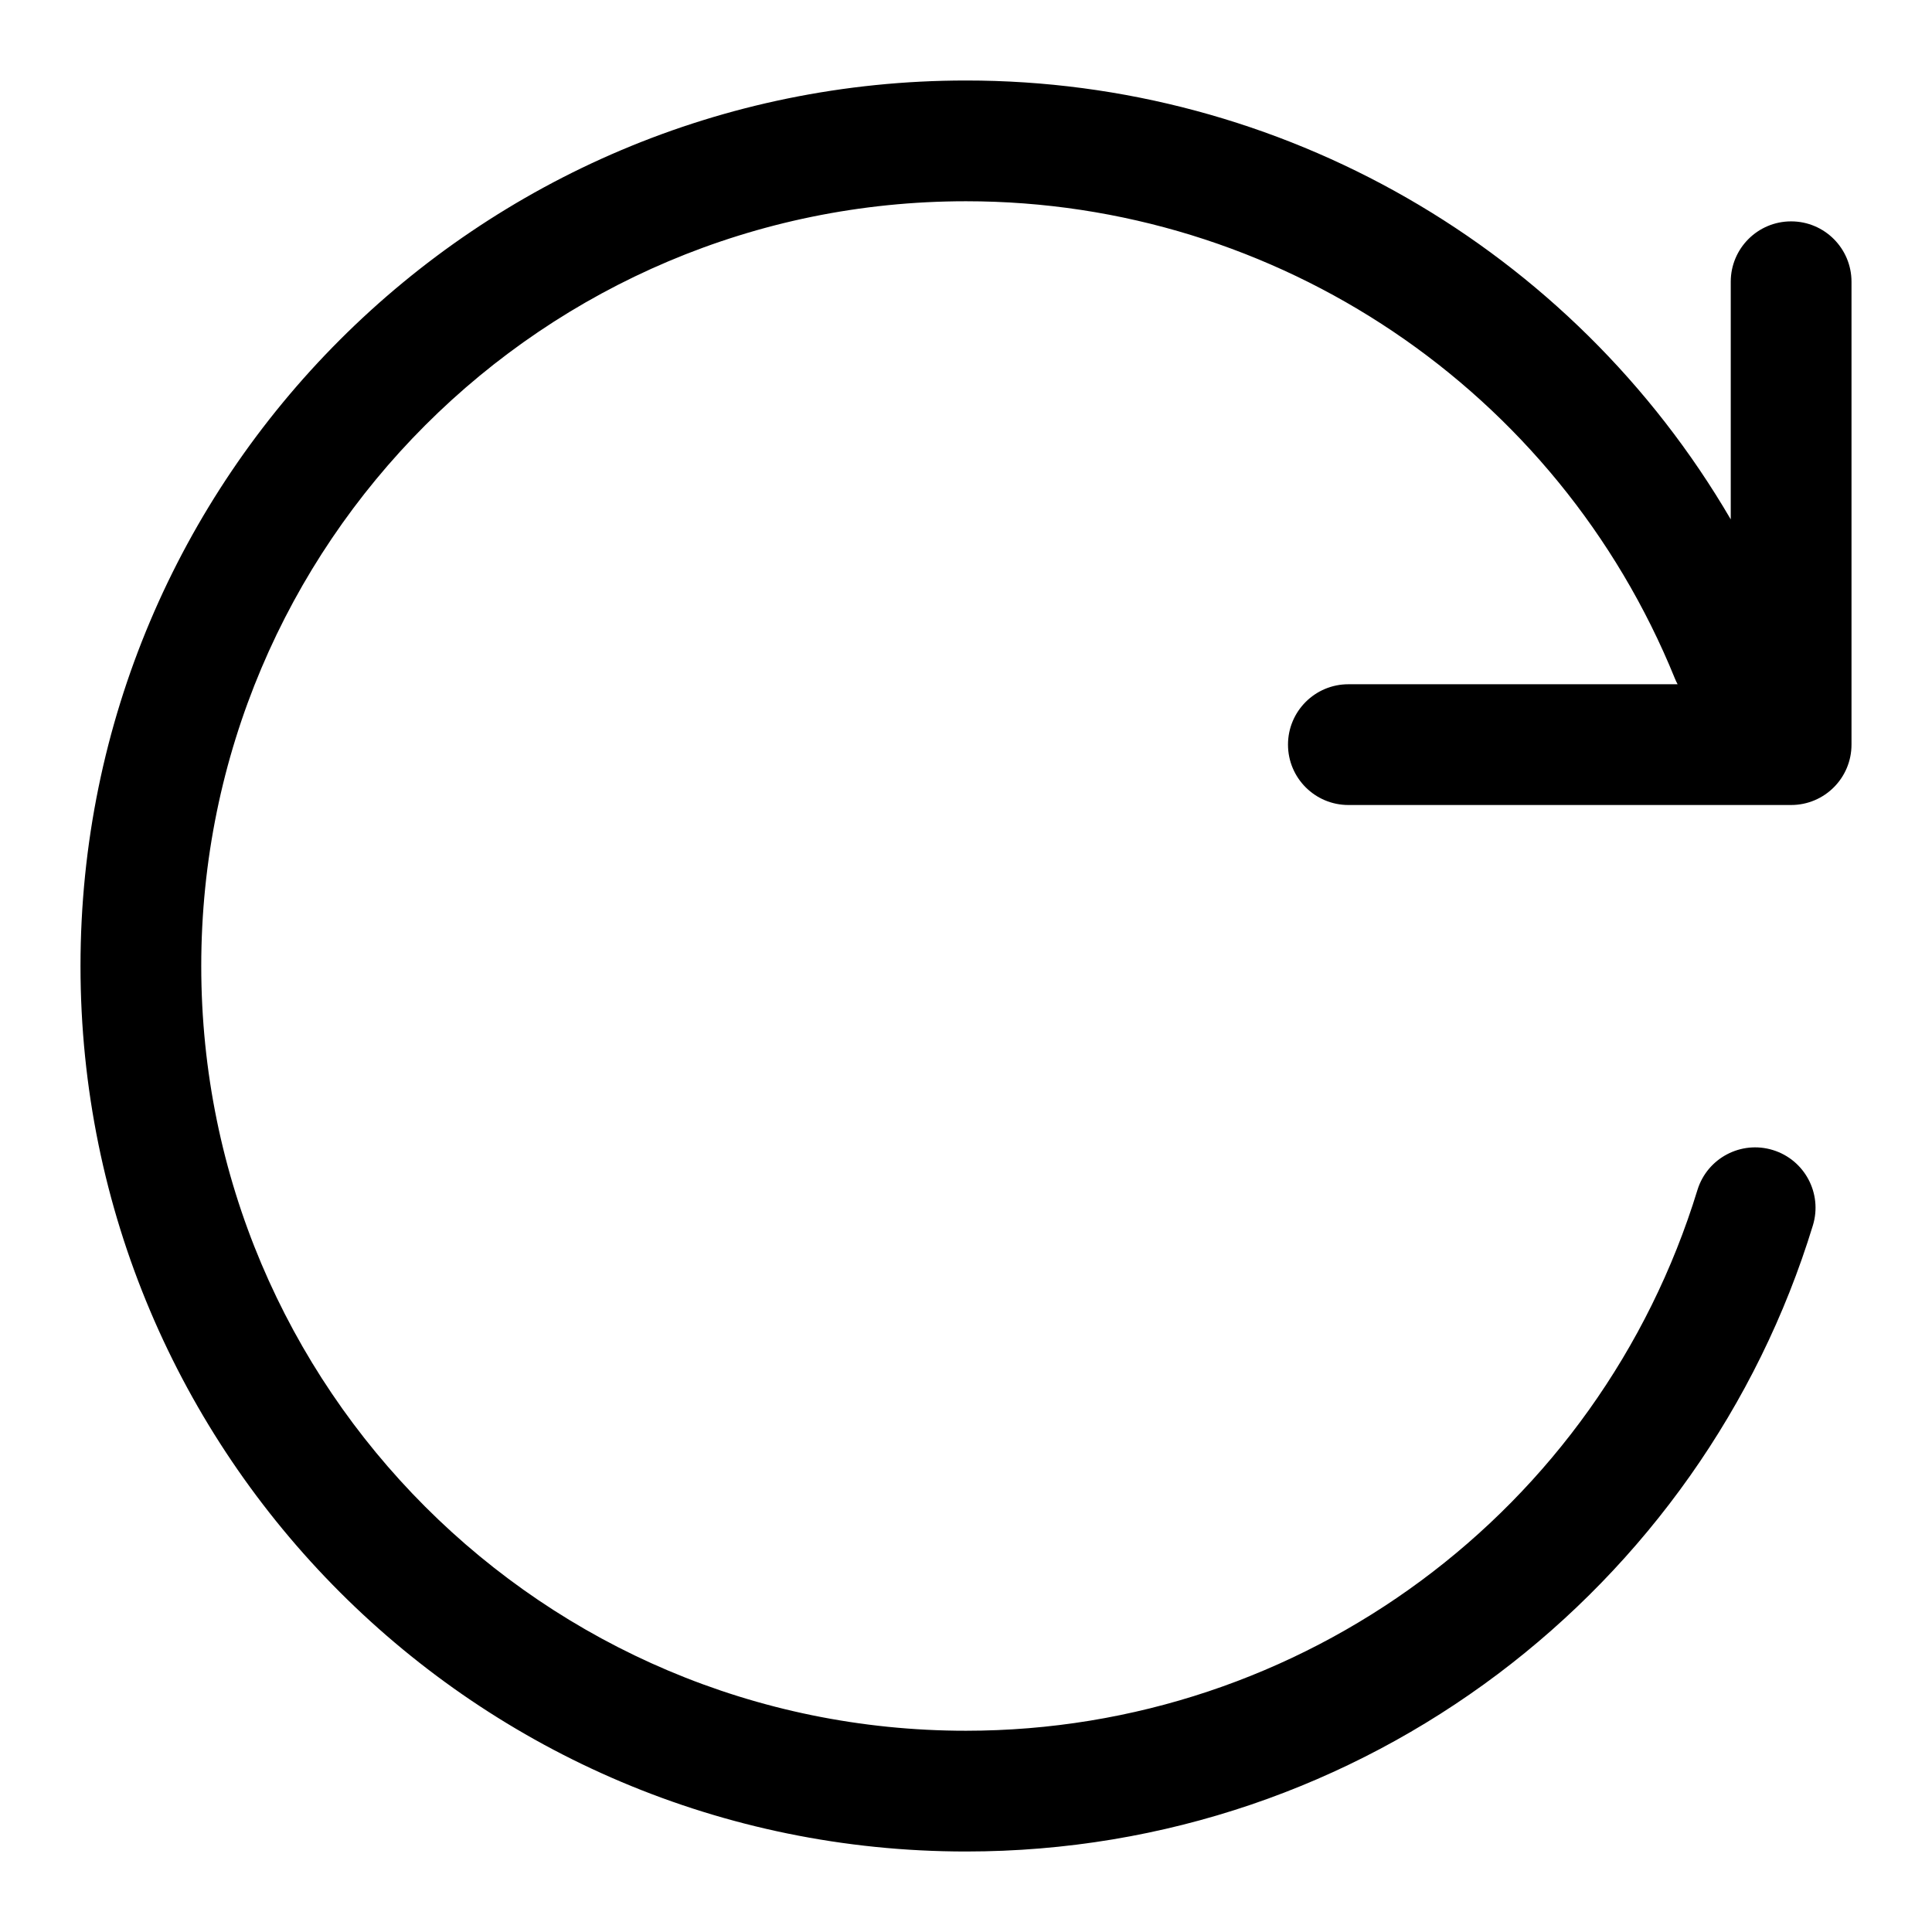
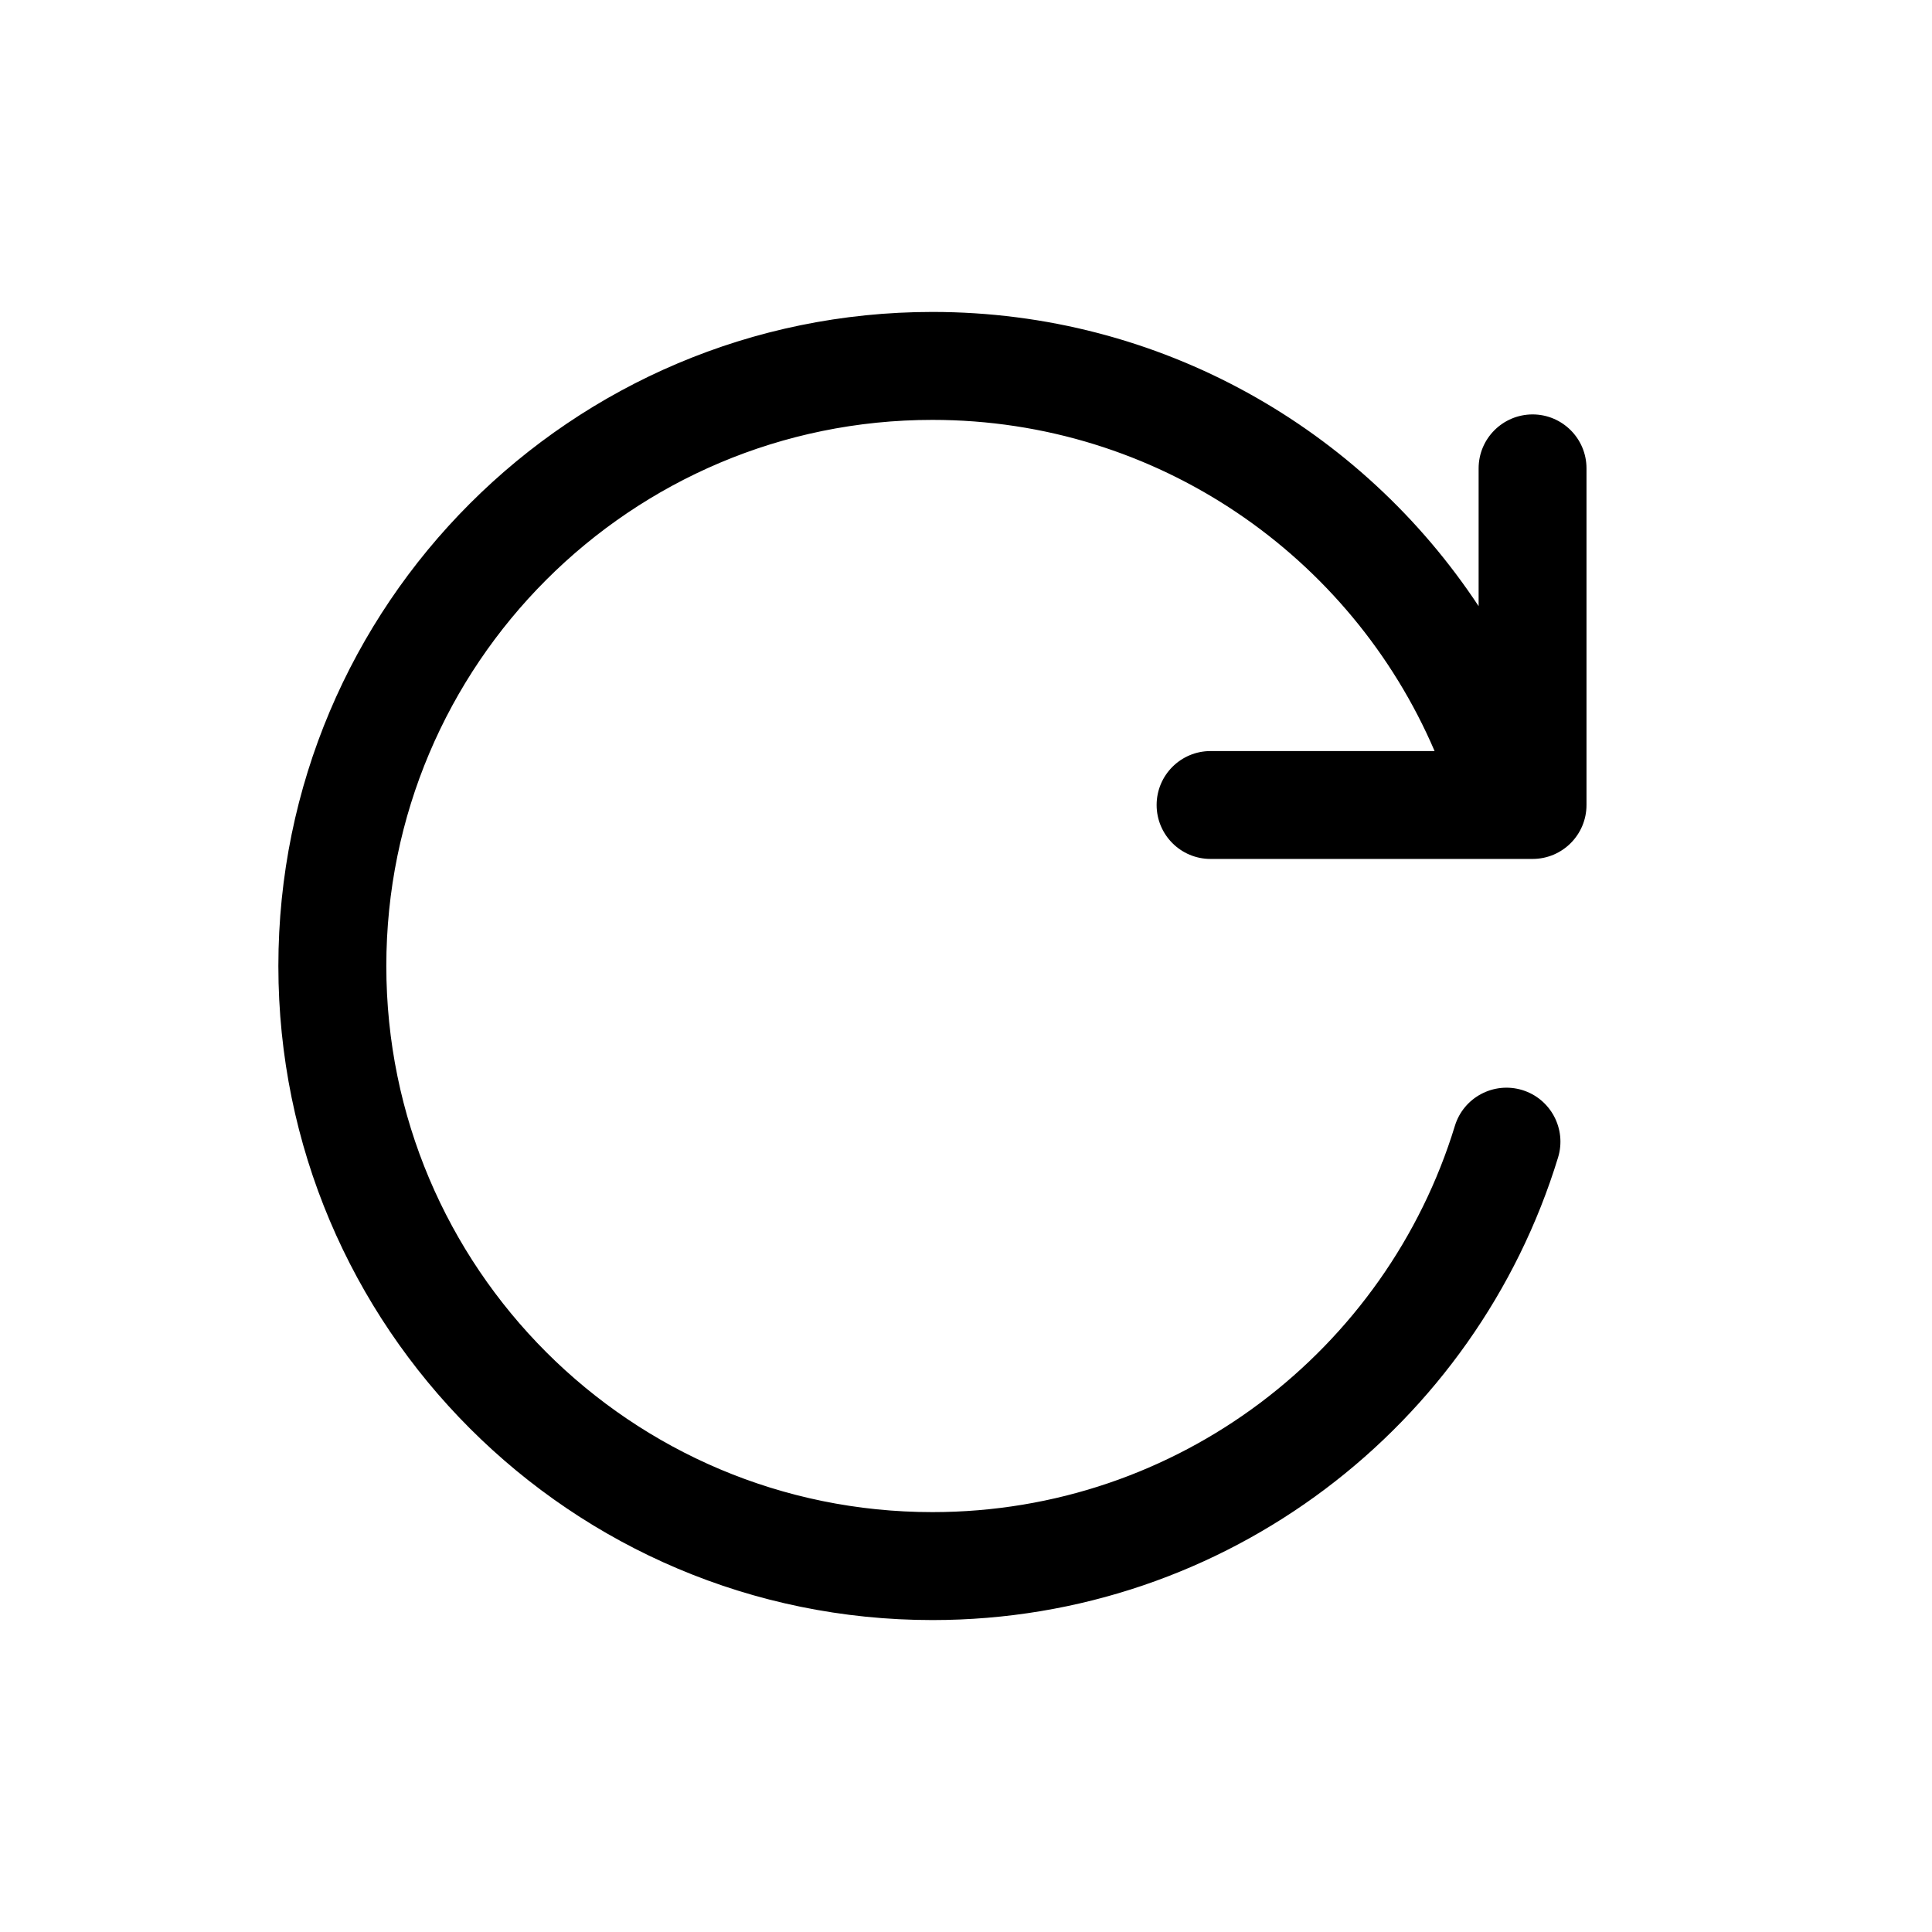
- <svg xmlns="http://www.w3.org/2000/svg" width="24" height="24" viewBox="0 0 24 24">
-   <path d="M21.087 14.78A9.504 9.504 0 0 1 12 21.5a9.5 9.5 0 0 1 0-19 9.503 9.503 0 0 1 8.805 5.926c.01.026.022.05.035.074h-4.09a.75.75 0 0 0 0 1.5h5.5a.75.75 0 0 0 .75-.75V3.5a.75.75 0 0 0-1.5 0v2.952A10.995 10.995 0 0 0 12 1C5.925 1 1 5.925 1 12s4.925 11 11 11c4.956 0 9.145-3.277 10.521-7.78a.75.75 0 0 0-1.434-.44Z" />
+ <svg xmlns="http://www.w3.org/2000/svg" width="24" height="24" viewBox="0 0 24 24" fill="none">
+   <path d="M18.192 14.022C17.327 16.852 14.695 18.909 11.583 18.909C7.768 18.909 4.674 15.816 4.674 12C4.674 8.184 7.768 5.091 11.583 5.091C14.479 5.091 16.96 6.872 17.987 9.401C17.995 9.419 18.003 9.437 18.012 9.455H15.038C14.737 9.455 14.492 9.699 14.492 10C14.492 10.301 14.737 10.546 15.038 10.546H19.038C19.339 10.546 19.583 10.301 19.583 10V5.818C19.583 5.517 19.339 5.273 19.038 5.273C18.737 5.273 18.492 5.517 18.492 5.818V7.965C17.105 5.594 14.531 4 11.583 4C7.165 4 3.583 7.582 3.583 12C3.583 16.418 7.165 20 11.583 20C15.188 20 18.234 17.617 19.235 14.341C19.323 14.053 19.161 13.748 18.873 13.66C18.585 13.572 18.28 13.734 18.192 14.022Z" fill="black" />
+   <path d="M18.618 5.818C18.618 5.586 18.805 5.398 19.038 5.397C19.27 5.397 19.458 5.586 19.458 5.818V10C19.458 10.232 19.27 10.421 19.038 10.421H15.037C14.805 10.421 14.618 10.232 14.618 10C14.618 9.768 14.805 9.579 15.037 9.579H18.012C18.056 9.579 18.097 9.556 18.119 9.519C18.142 9.481 18.143 9.434 18.122 9.396C18.115 9.382 18.109 9.369 18.103 9.354C17.057 6.78 14.531 4.966 11.583 4.966C7.699 4.966 4.549 8.115 4.549 12C4.549 15.885 7.699 19.034 11.583 19.034C14.751 19.034 17.431 16.939 18.311 14.059C18.379 13.836 18.614 13.712 18.836 13.779C19.058 13.847 19.183 14.082 19.116 14.305C18.13 17.529 15.131 19.875 11.583 19.875C7.234 19.875 3.708 16.349 3.708 12C3.708 7.651 7.234 4.125 11.583 4.125C14.485 4.125 17.019 5.693 18.385 8.027C18.413 8.076 18.471 8.1 18.525 8.085C18.579 8.07 18.617 8.021 18.618 7.965V5.818ZM18.368 7.53C16.915 5.329 14.42 3.875 11.583 3.875C7.096 3.875 3.458 7.513 3.458 12C3.458 16.487 7.096 20.125 11.583 20.125C15.244 20.125 18.338 17.704 19.355 14.378C19.463 14.024 19.263 13.649 18.91 13.541C18.556 13.433 18.181 13.632 18.073 13.986C17.223 16.765 14.638 18.784 11.583 18.784C7.836 18.784 4.799 15.747 4.799 12C4.799 8.253 7.836 5.216 11.583 5.216C14.381 5.216 16.783 6.91 17.821 9.33H15.037C14.668 9.33 14.368 9.63 14.368 10C14.368 10.37 14.668 10.67 15.037 10.67H19.038C19.408 10.67 19.708 10.37 19.708 10V5.818C19.708 5.448 19.408 5.148 19.038 5.148C18.668 5.149 18.368 5.448 18.368 5.818V7.53Z" fill="black" />
</svg>
